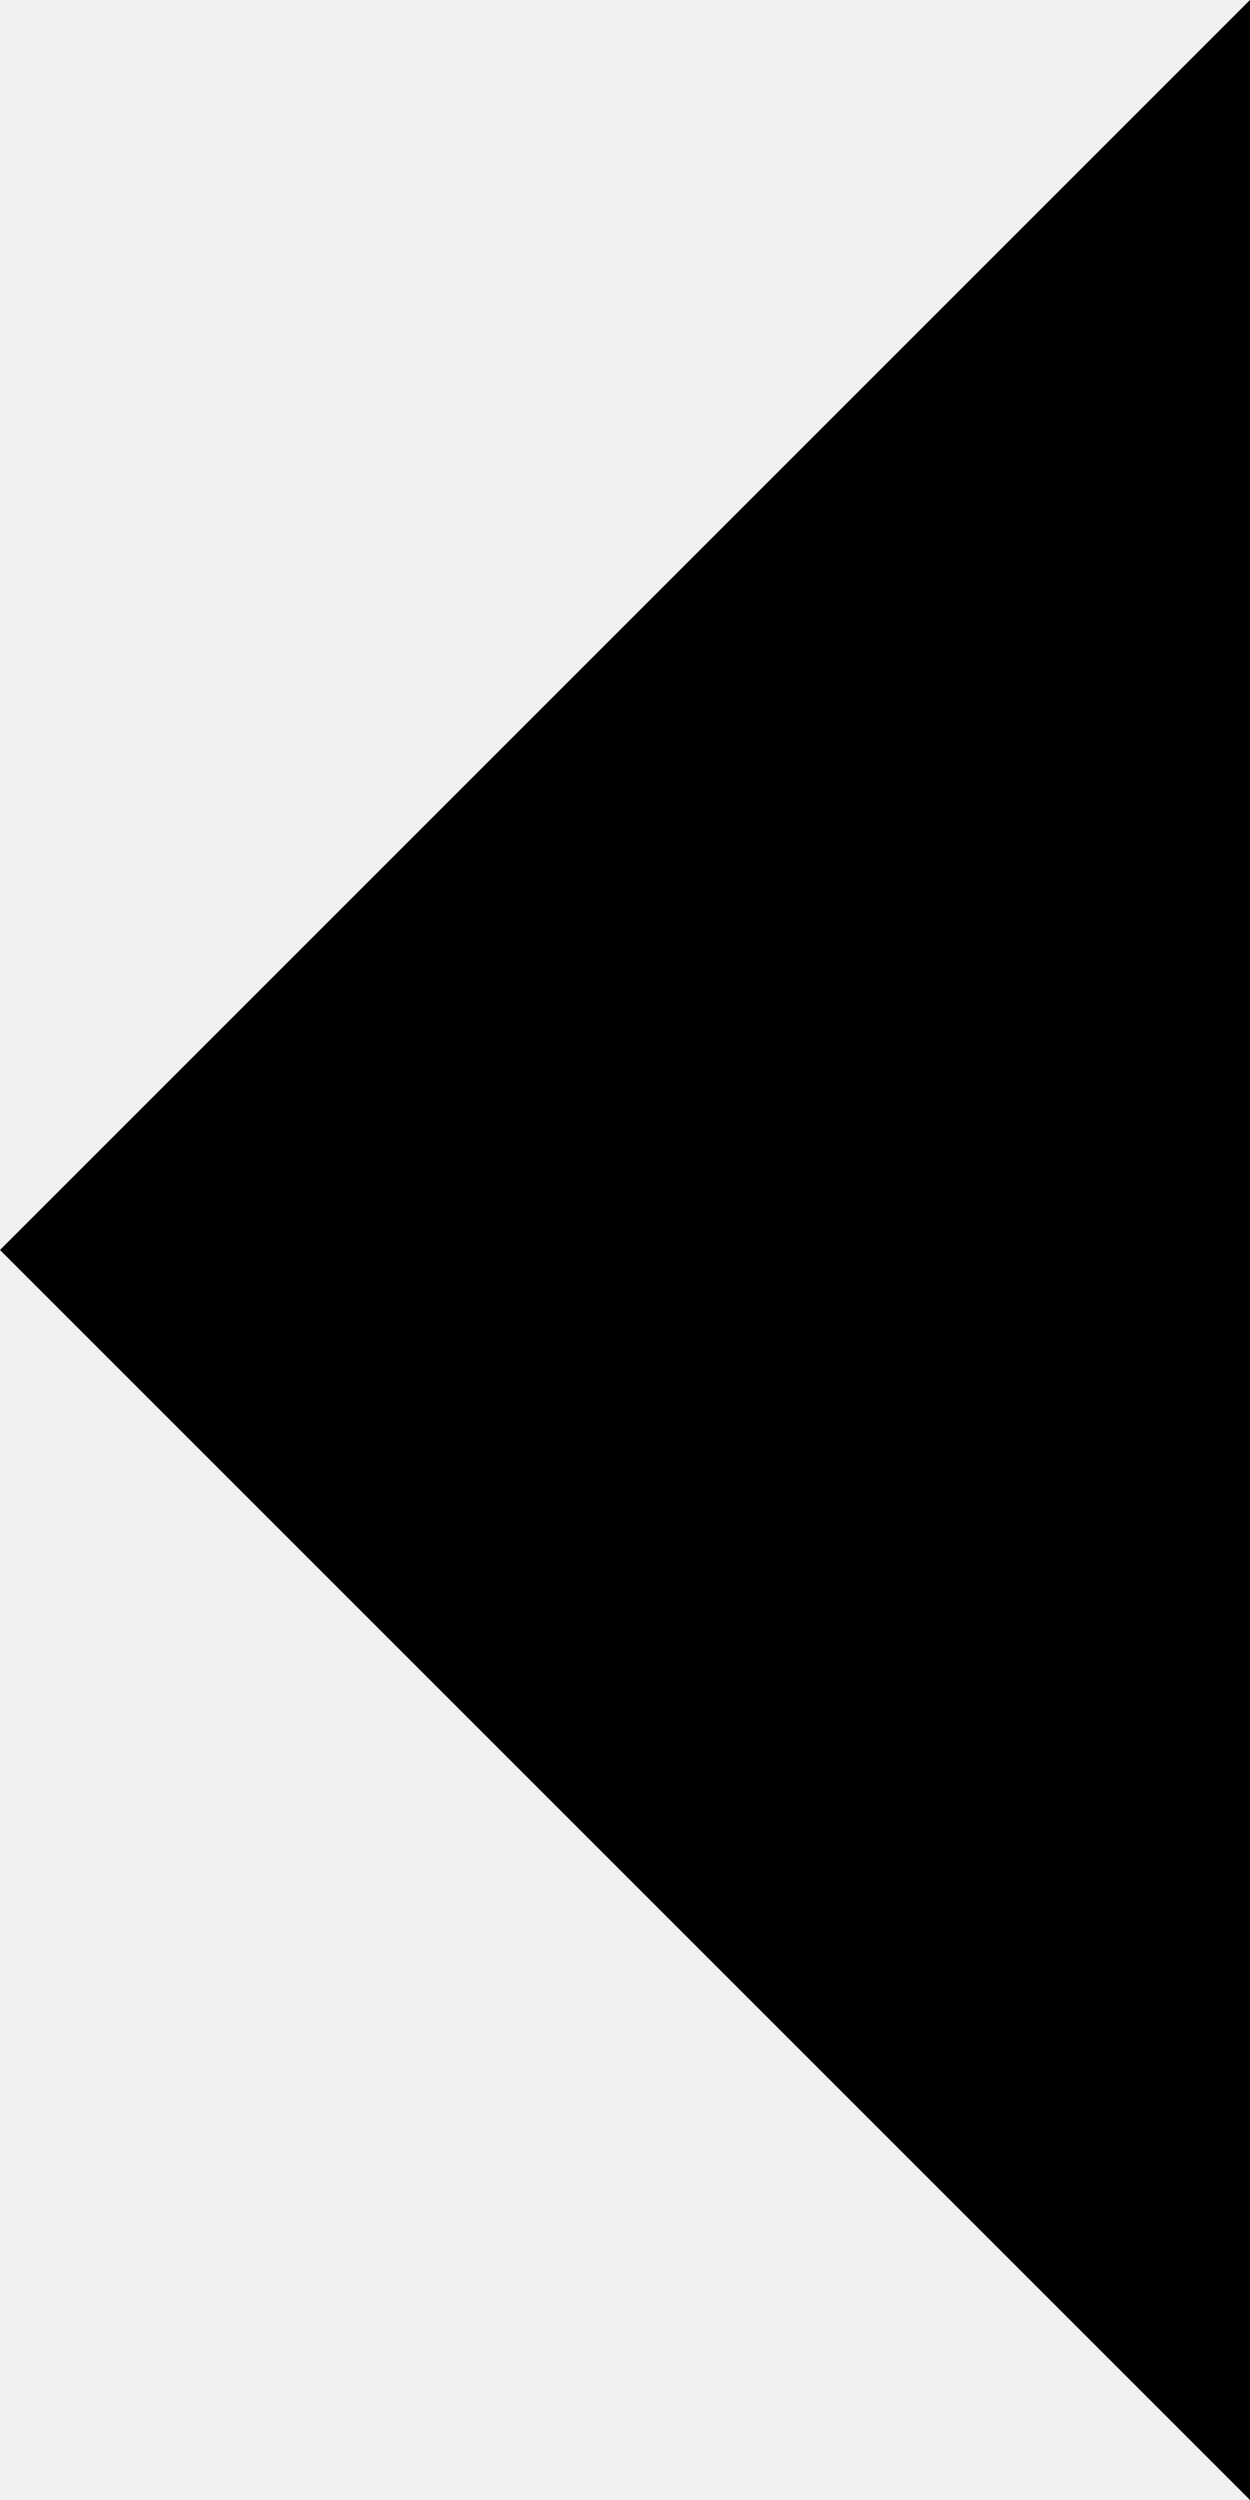
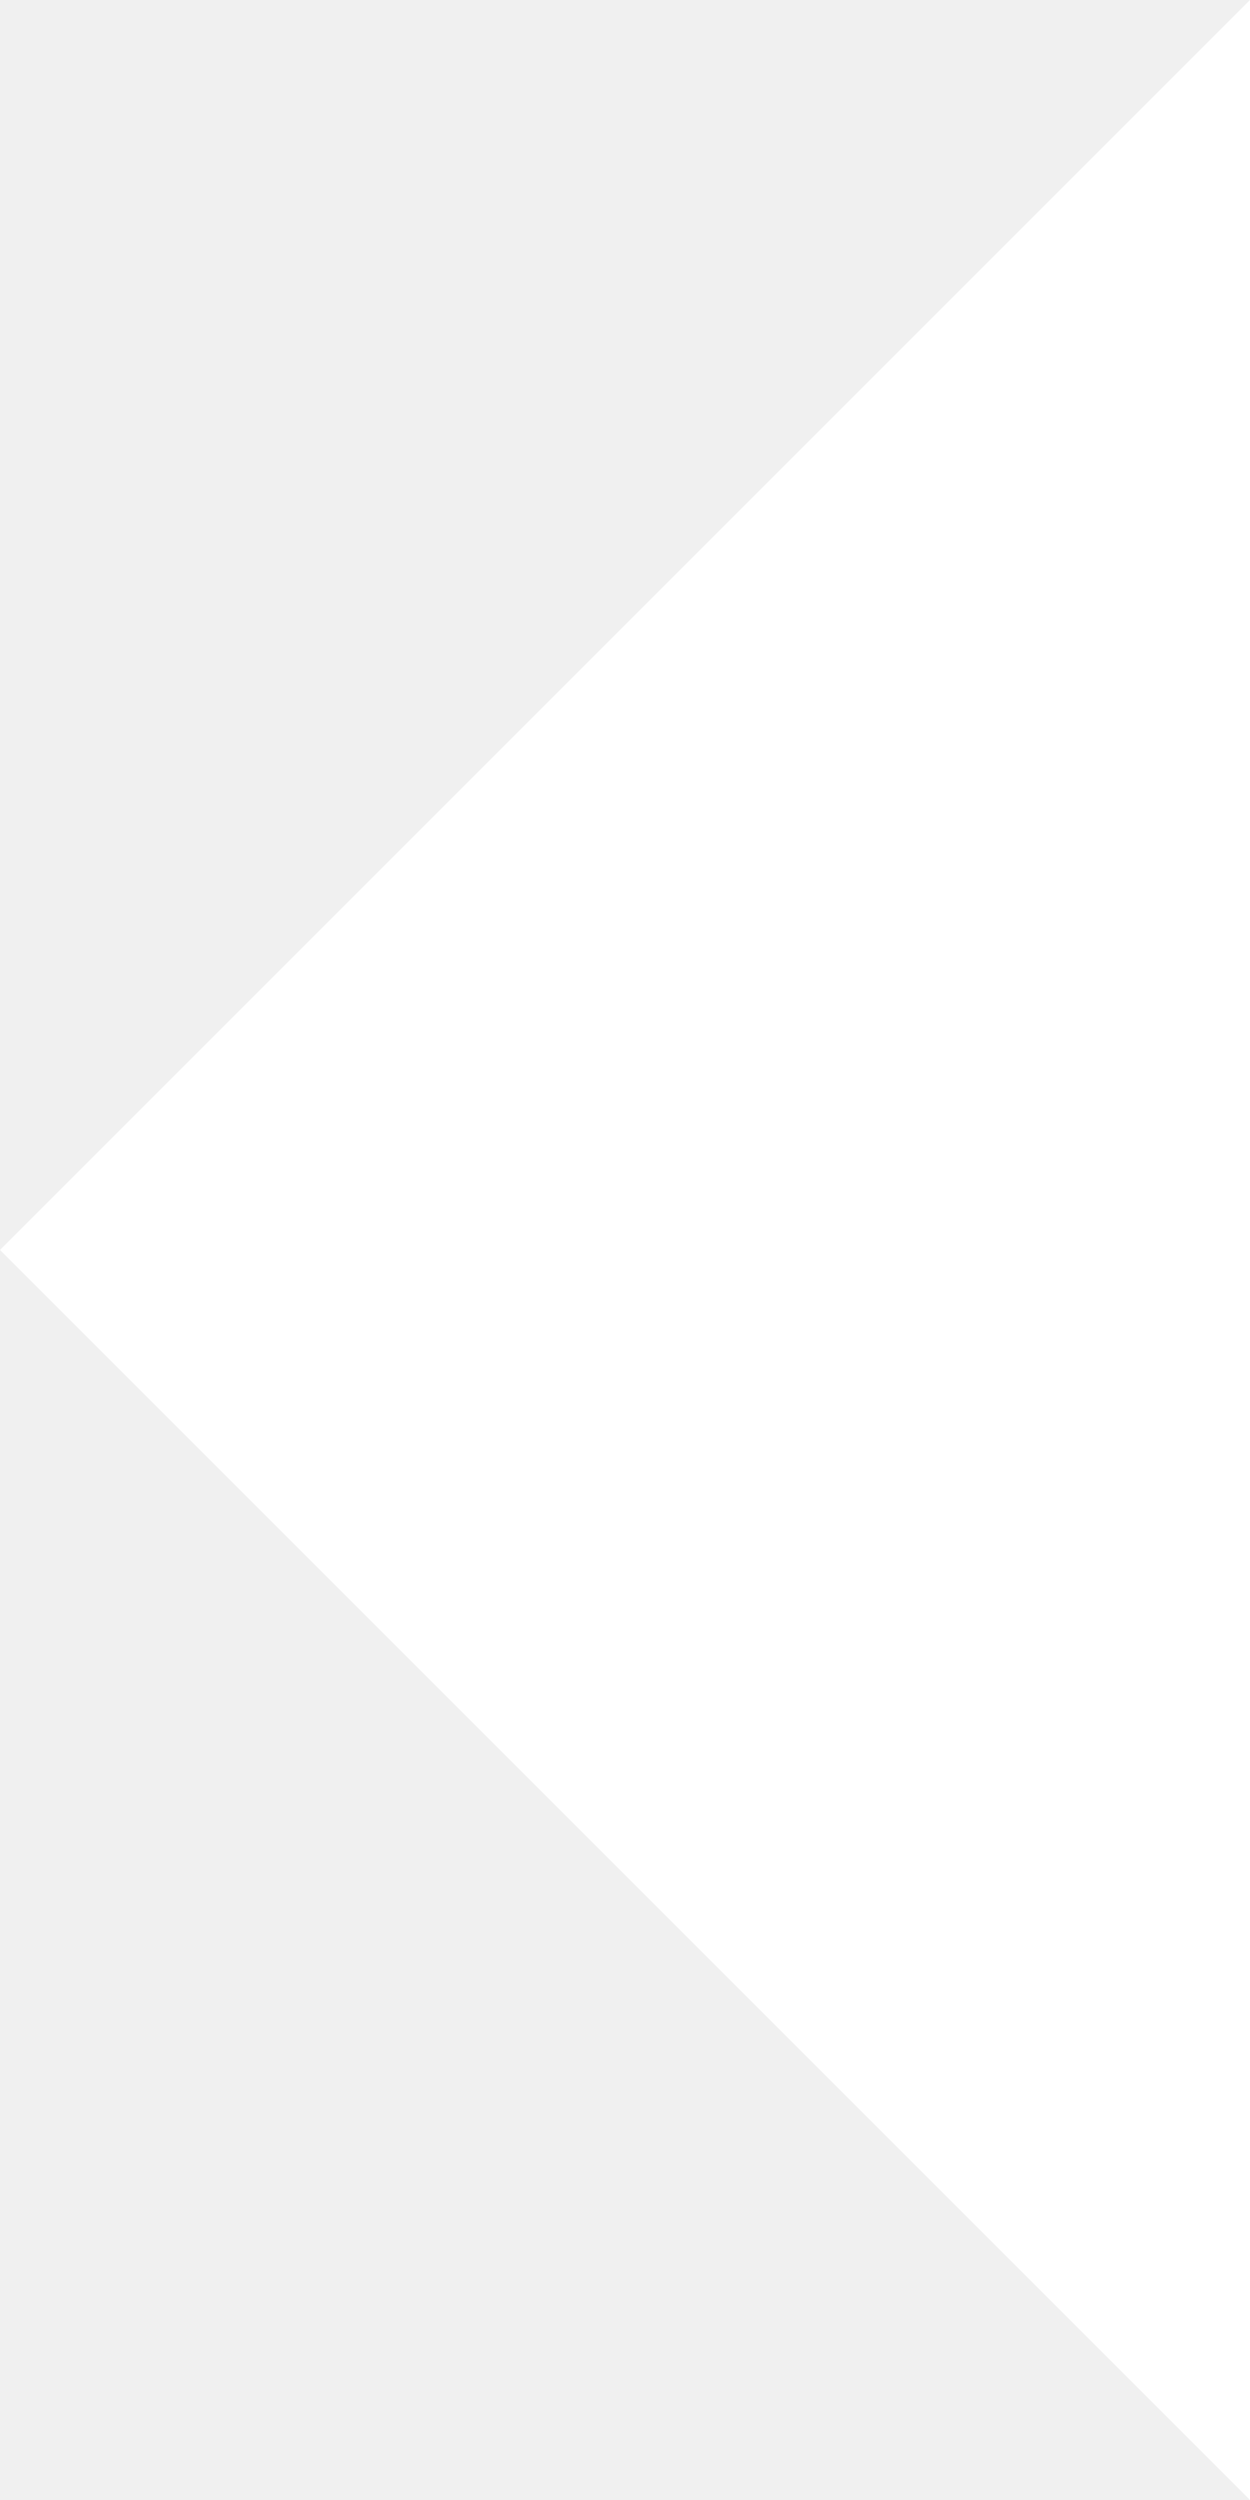
- <svg xmlns="http://www.w3.org/2000/svg" class="ico__toggleArrowVertical" aria-hidden="false" role="img" aria-labelledby="icoArrowLeft" viewBox="0 0 4 8" version="1.1">
+ <svg xmlns="http://www.w3.org/2000/svg" width="1rem" fill="white" class="ico__toggleArrowVertical" aria-hidden="false" role="img" aria-labelledby="icoArrowLeft" viewBox="0 0 4 8" version="1.1">
  <g>
    <polygon transform="translate(2, 4) rotate(90) translate(-2, -4) " points="2 6 -2 2 6 2" />
  </g>
</svg>
